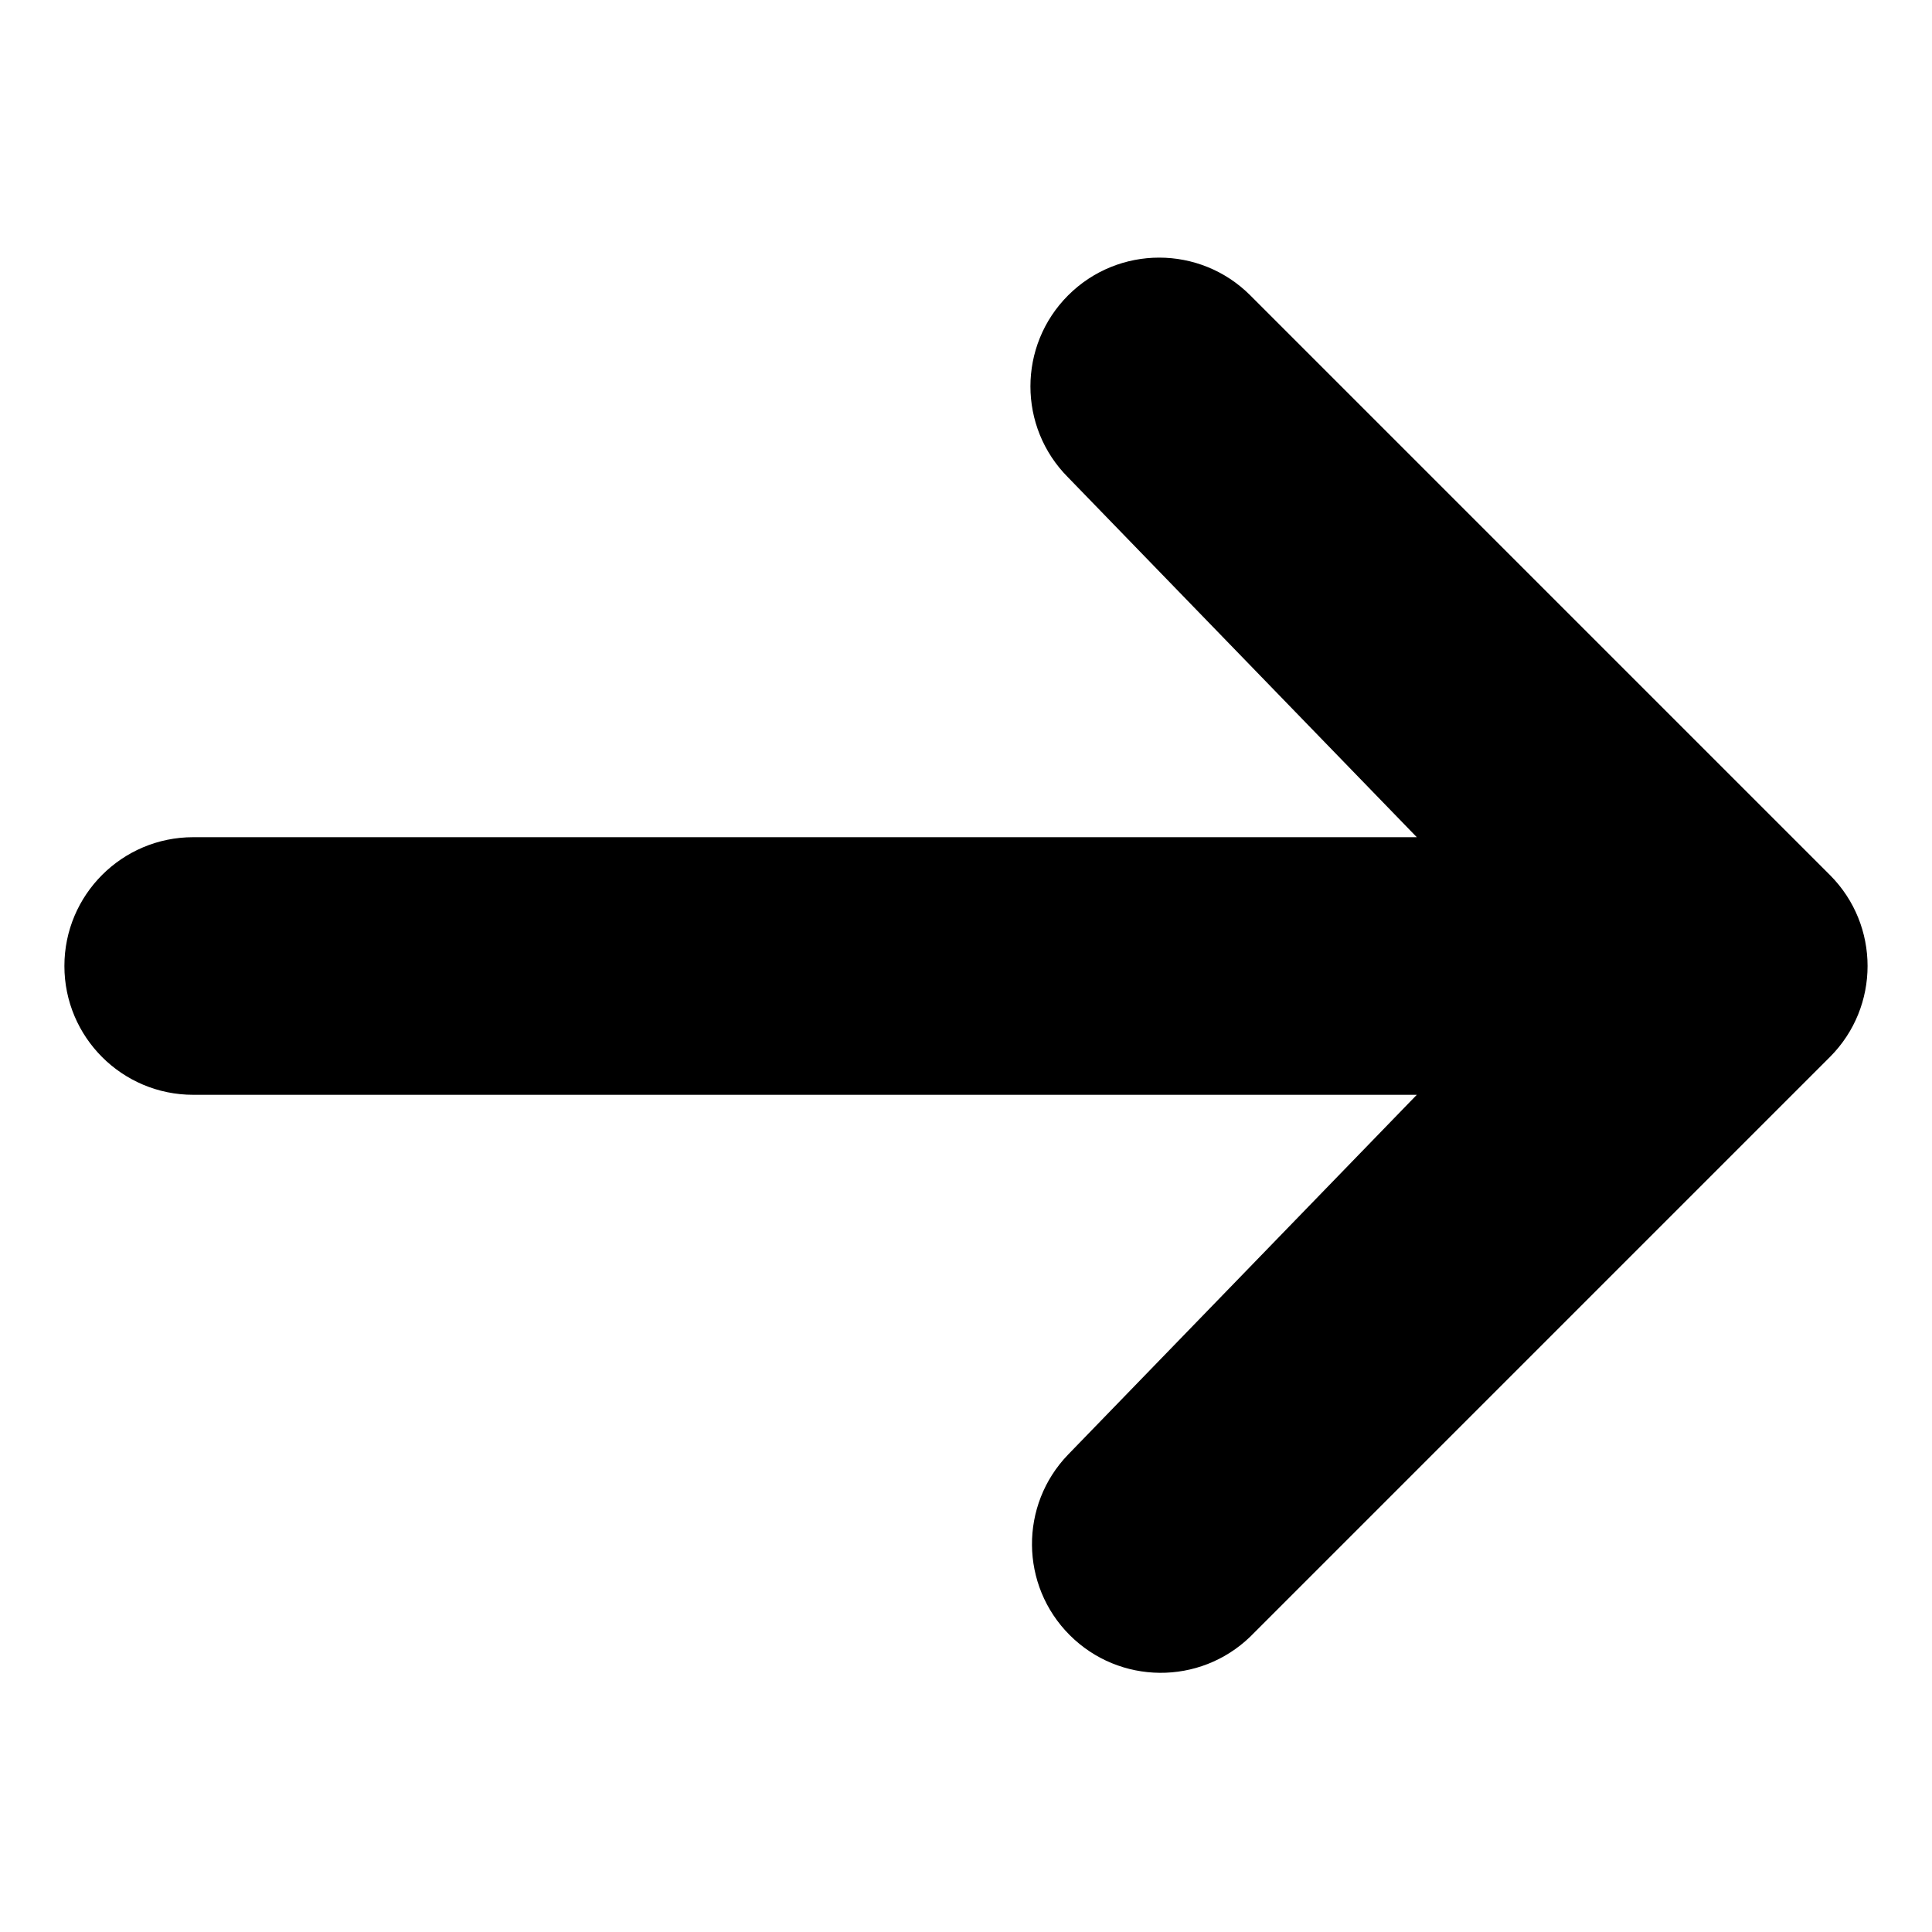
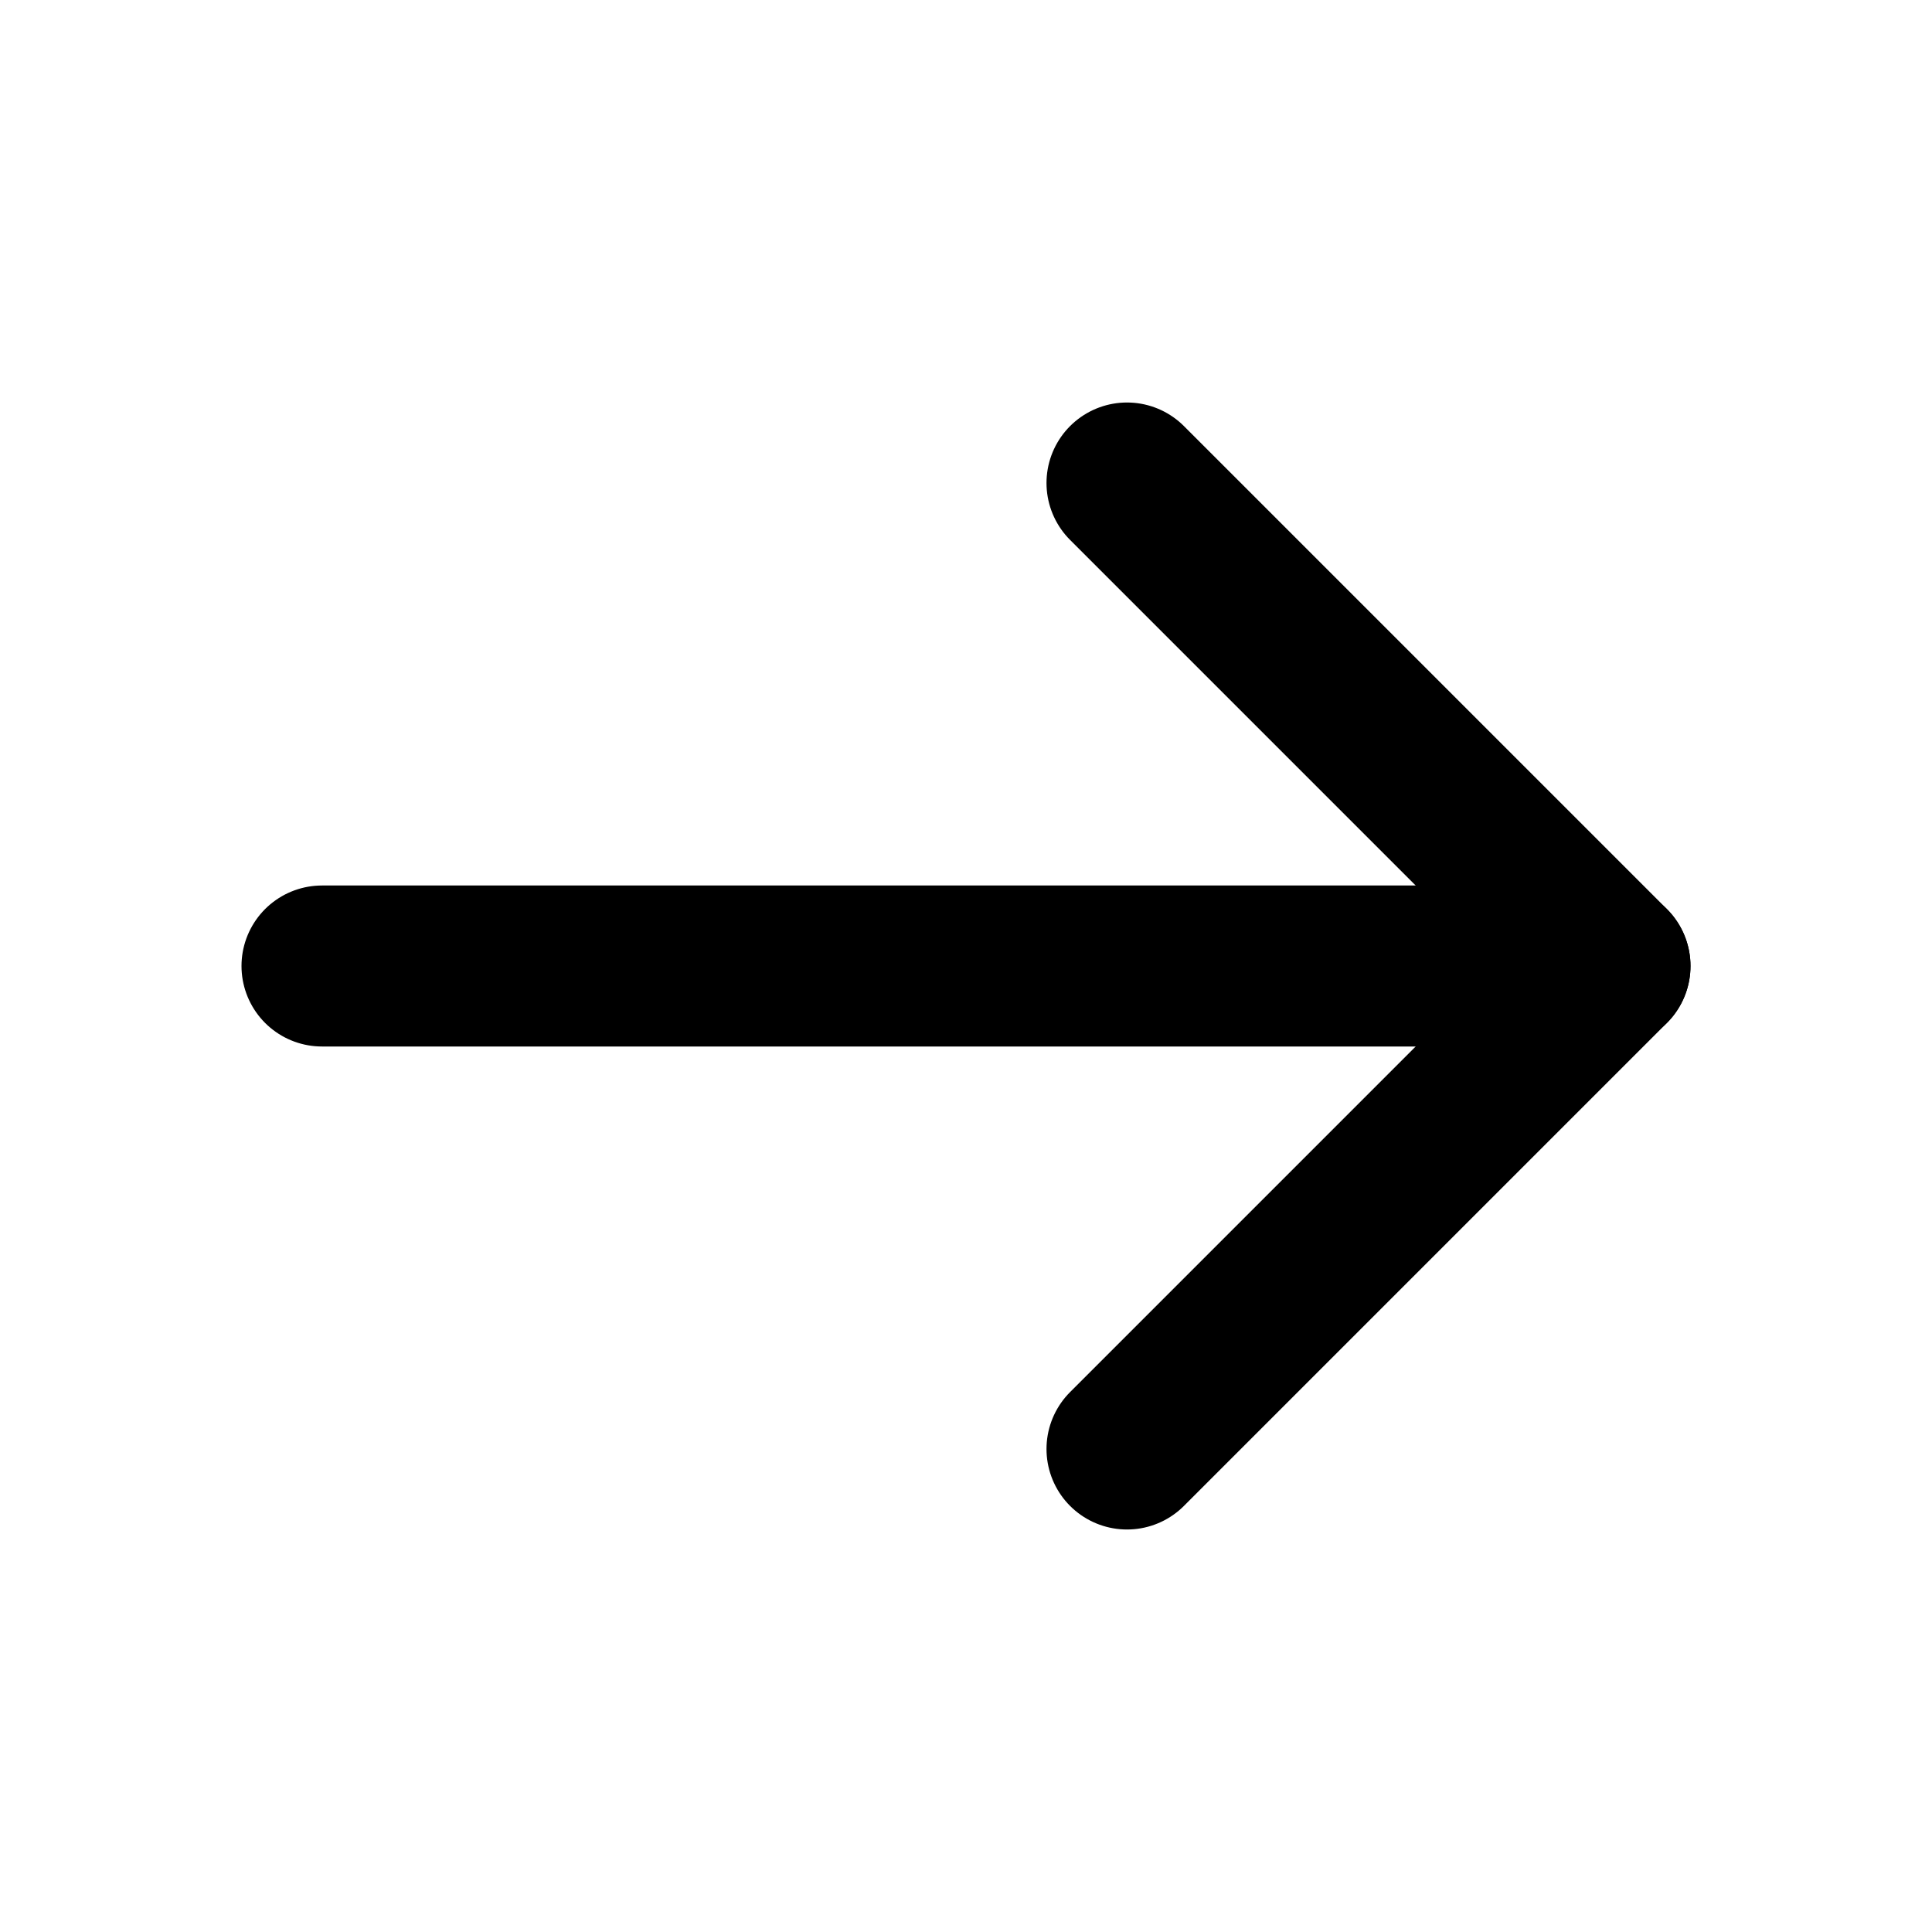
- <svg xmlns="http://www.w3.org/2000/svg" width="48" height="48" viewBox="0 0 15 15">
-   <path fill="#000000" d="M8.293 2.293a1 1 0 0 1 1.414 0l4.5 4.5a1 1 0 0 1 0 1.414l-4.5 4.5a1 1 0 0 1-1.414-1.414L11 8.5H1.5a1 1 0 0 1 0-2H11L8.293 3.707a1 1 0 0 1 0-1.414Z" />
+ <svg xmlns="http://www.w3.org/2000/svg" width="48" height="48" viewBox="0 0 24 24" fill="none">
+   <path d="M4 12h16" stroke="#000000" stroke-width="2" stroke-linecap="round" stroke-linejoin="round" />
+   <path d="m14 6 6 6-6 6" stroke="#000000" stroke-width="2" stroke-linecap="round" stroke-linejoin="round" />
</svg>
